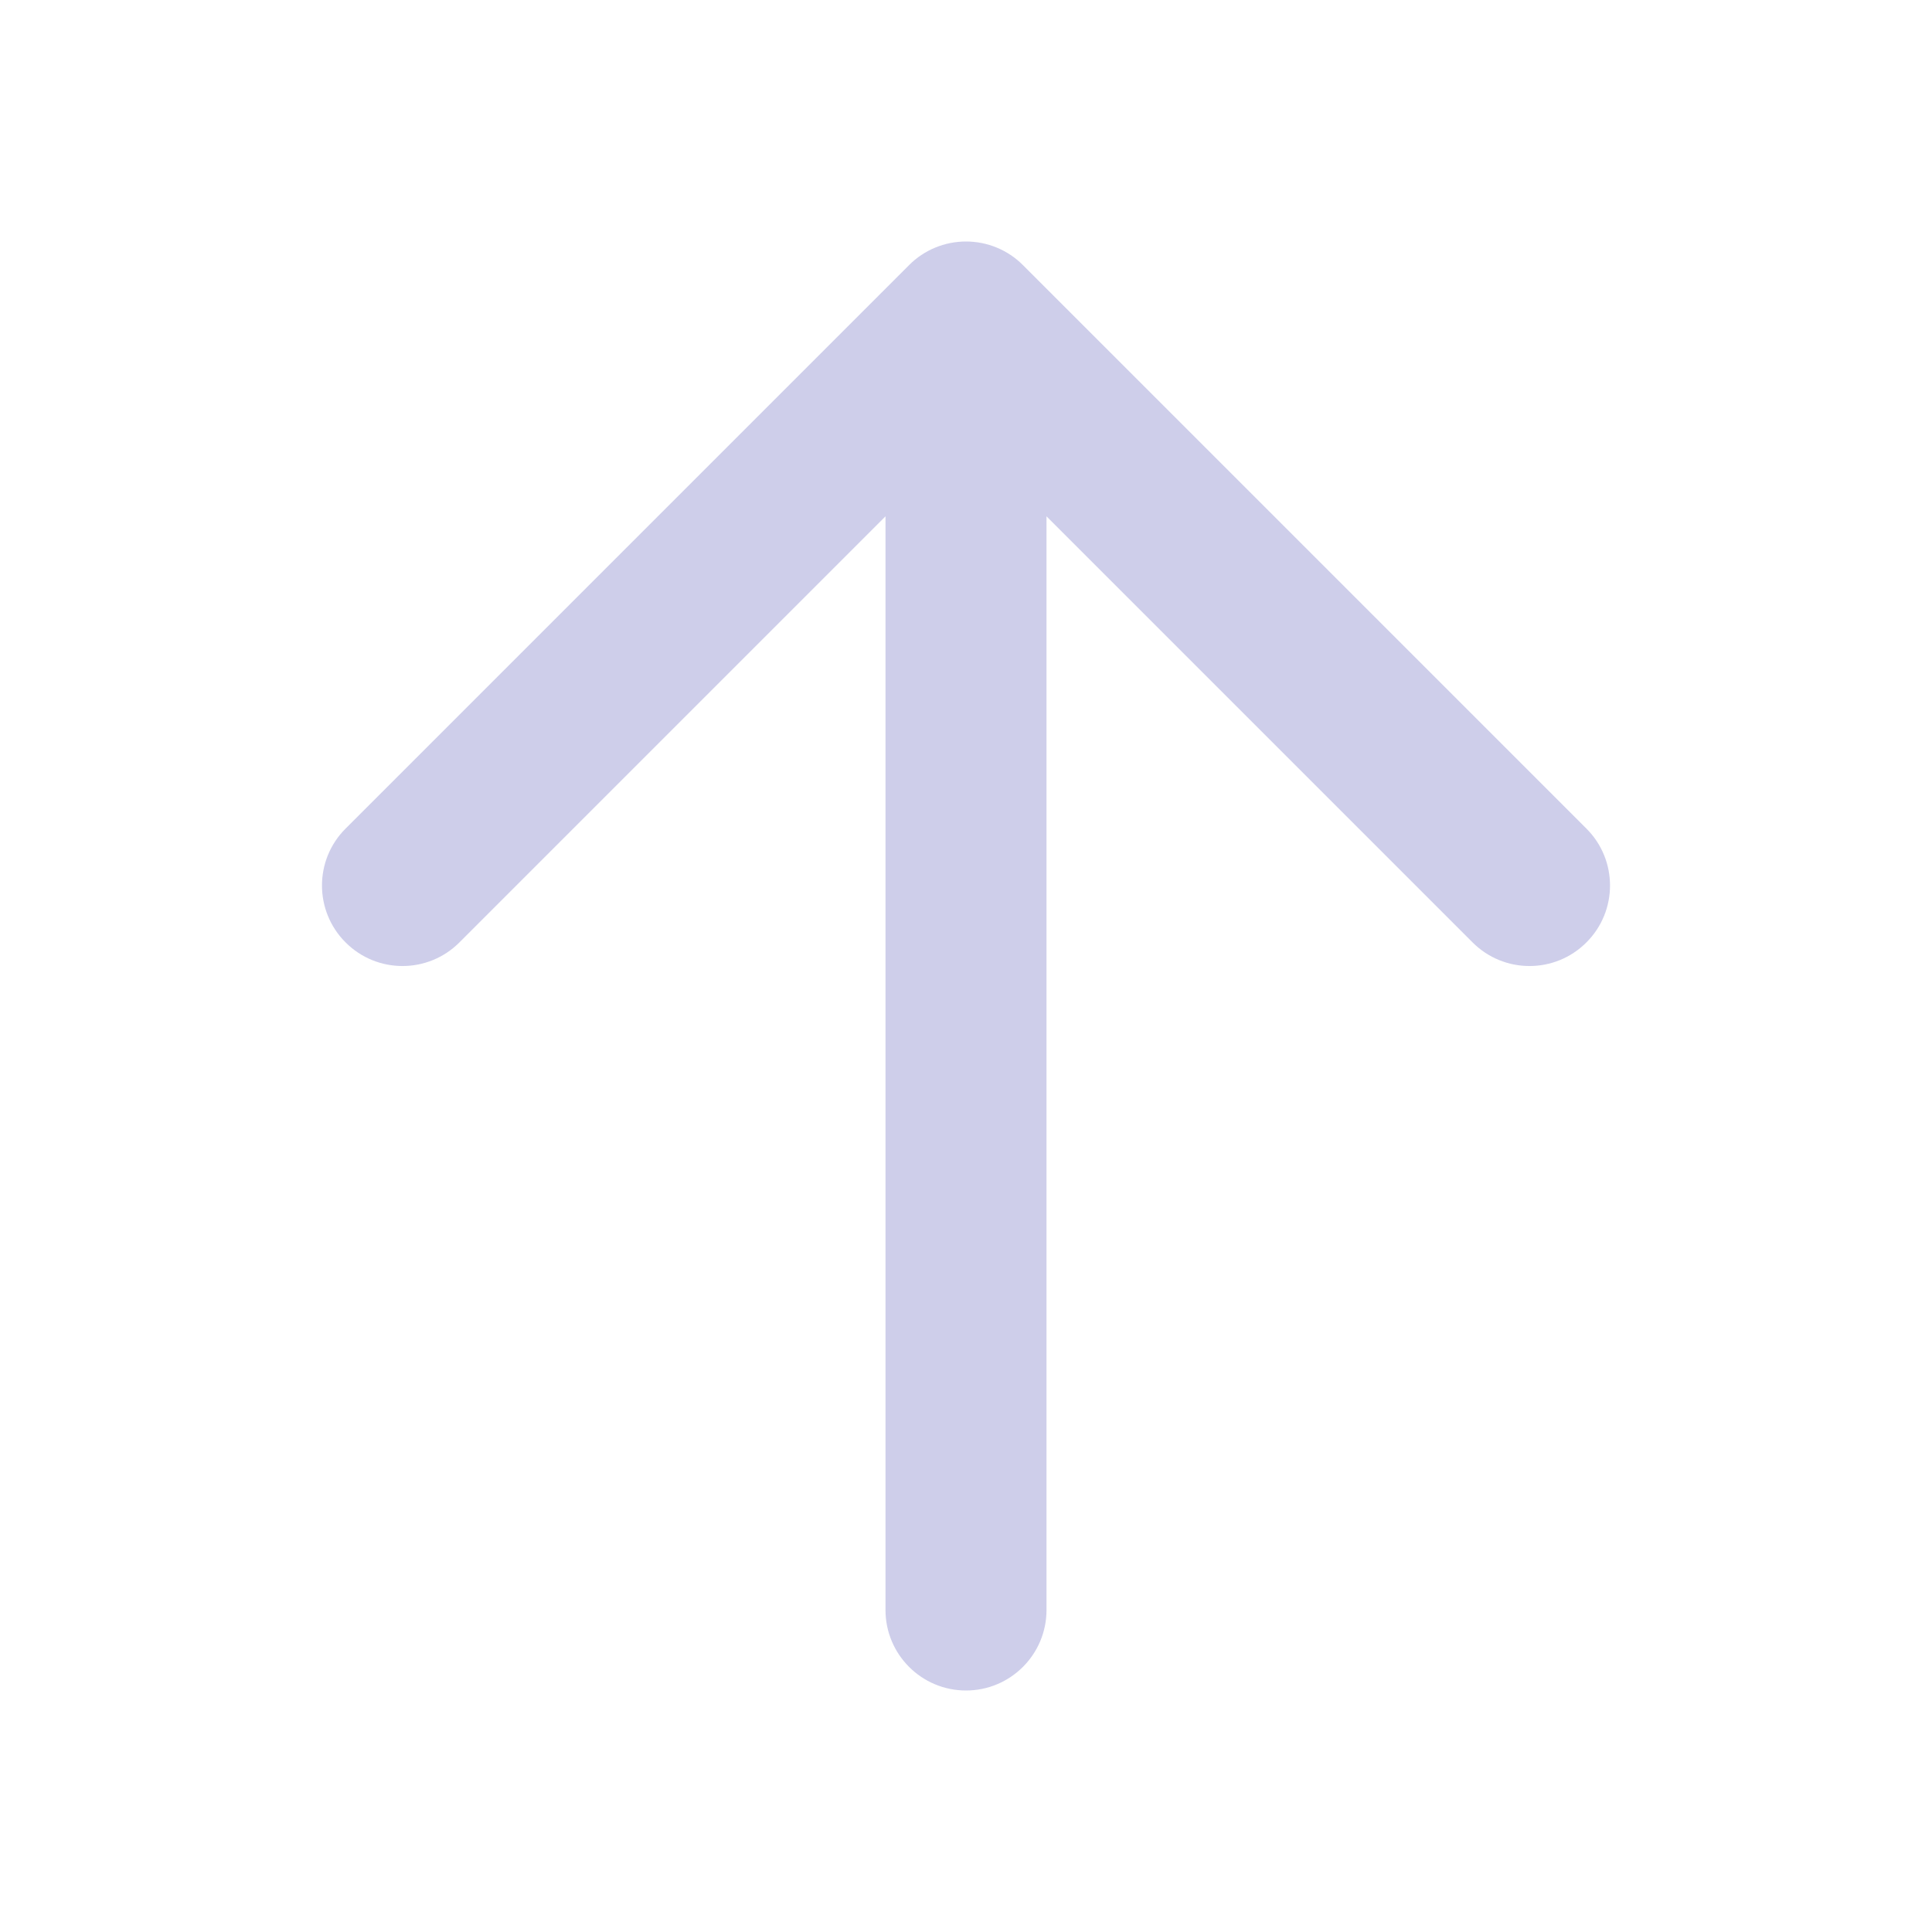
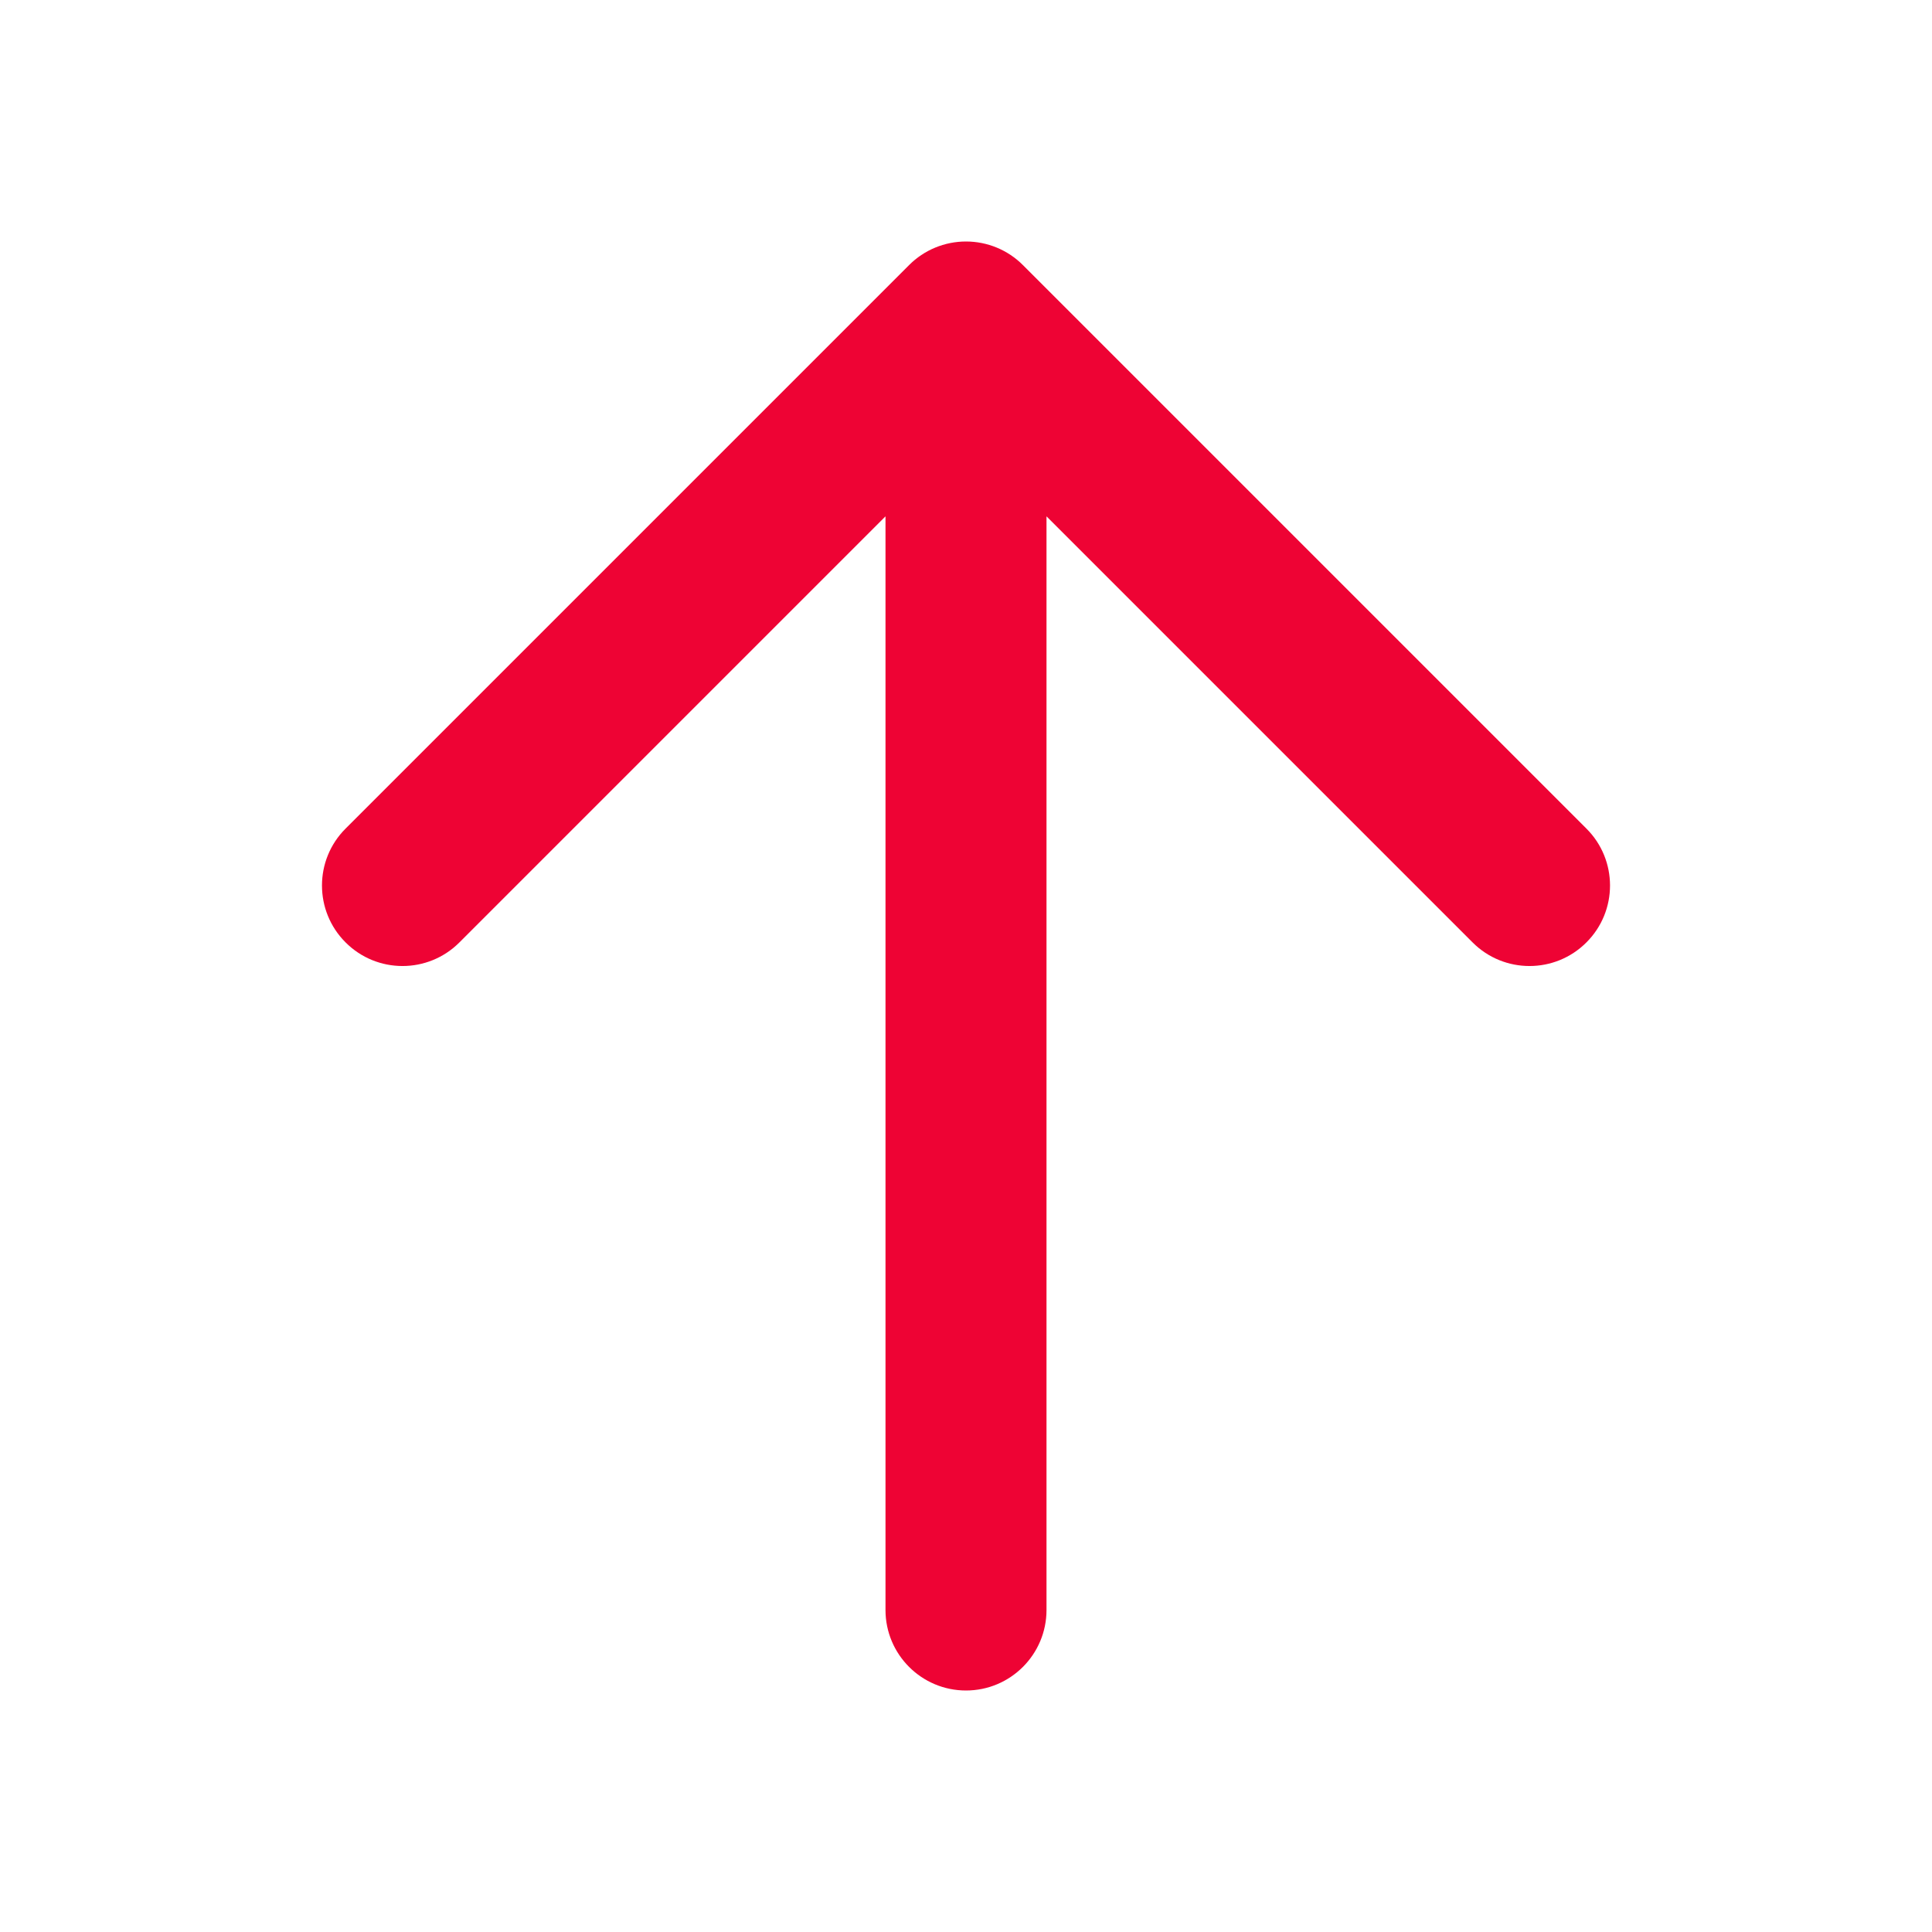
<svg xmlns="http://www.w3.org/2000/svg" width="800px" height="800px" viewBox="0 0 24 24" fill="none">
-   <path fill-rule="evenodd" clip-rule="evenodd" d="M12 3C12.265 3 12.52 3.105 12.707 3.293L19.707 10.293C20.098 10.683 20.098 11.317 19.707 11.707C19.317 12.098 18.683 12.098 18.293 11.707L13 6.414V20C13 20.552 12.552 21 12 21C11.448 21 11 20.552 11 20V6.414L5.707 11.707C5.317 12.098 4.683 12.098 4.293 11.707C3.902 11.317 3.902 10.683 4.293 10.293L11.293 3.293C11.48 3.105 11.735 3 12 3Z" fill="#CECEEA" />
+   <path fill-rule="evenodd" clip-rule="evenodd" d="M12 3C12.265 3 12.52 3.105 12.707 3.293L19.707 10.293C20.098 10.683 20.098 11.317 19.707 11.707C19.317 12.098 18.683 12.098 18.293 11.707L13 6.414V20C13 20.552 12.552 21 12 21C11.448 21 11 20.552 11 20V6.414L5.707 11.707C5.317 12.098 4.683 12.098 4.293 11.707C3.902 11.317 3.902 10.683 4.293 10.293L11.293 3.293C11.48 3.105 11.735 3 12 3Z" fill="#ee0334" />
</svg>
